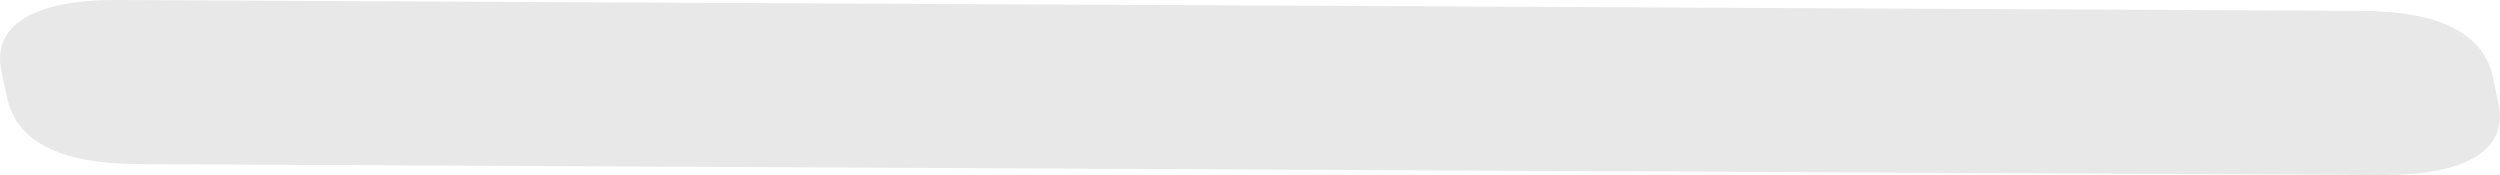
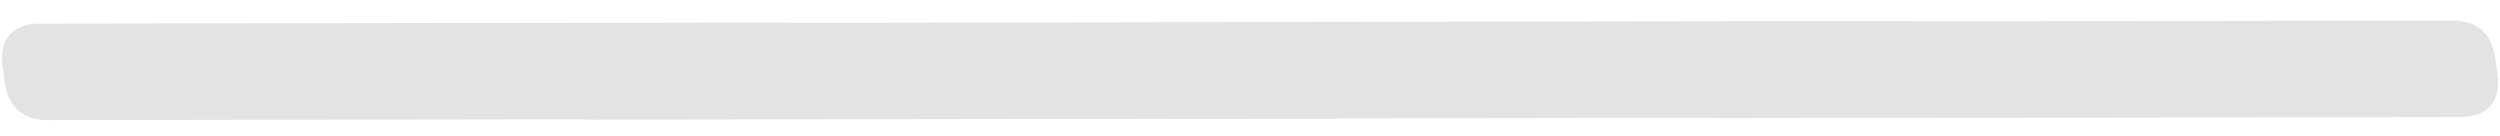
- <svg xmlns="http://www.w3.org/2000/svg" height="14" viewBox="0 0 200 14" fill="none">
-   <path fill-rule="evenodd" clip-rule="evenodd" d="M9.389 0L118.398 0.527L125.098 0.56L188.93 0.868C195.07 0.898 198.547 2.604 199.39 5.989L199.874 8.238C200.711 11.955 197.35 14.032 190.611 14L160.123 13.852L153.422 13.82L11.07 13.131C4.93 13.102 1.453 11.395 0.61 8.011L0.126 5.761C-0.711 2.045 2.651 -0.032 9.389 0" fill="#E8E8E8" />
+ <svg xmlns="http://www.w3.org/2000/svg" width="333" height="18" viewBox="0 0 333 18" fill="none">
+   <path fill-rule="evenodd" clip-rule="evenodd" d="M5.379 3.144L104.133 3C107.51 2.995 109.442 4.648 109.943 7.958L110.235 10.159C110.737 13.795 108.912 15.848 105.205 15.854L6.451 15.998C3.074 16.003 1.142 14.35 0.641 11.04L0.349 8.839C-0.153 5.203 1.672 3.15 5.379 3.144Z" fill="#E3E3E3" />
+   <path fill-rule="evenodd" clip-rule="evenodd" d="M77.946 3.082L176.699 2.938C180.077 2.932 182.008 4.585 182.51 7.896L182.802 10.096C183.304 13.733 181.478 15.786 177.772 15.791L79.017 15.935C75.641 15.94 73.708 14.288 73.207 10.977L72.916 8.777C72.414 5.14 74.239 3.087 77.946 3.082Z" fill="#E3E3E3" />
+   <path fill-rule="evenodd" clip-rule="evenodd" d="M155.239 2.946L253.993 2.802C257.37 2.797 259.302 4.45 259.803 7.761L260.095 9.961C260.598 13.598 258.772 15.651 255.065 15.656L156.311 15.8C152.934 15.805 151.002 14.152 150.501 10.842L150.21 8.641C149.707 5.005 151.533 2.952 155.239 2.946Z" fill="#E3E3E3" />
+   <path fill-rule="evenodd" clip-rule="evenodd" d="M227.806 2.884L326.56 2.74C329.937 2.735 331.869 4.387 332.37 7.698L332.662 9.898C333.164 13.535 331.339 15.588 327.632 15.594L228.878 15.737C225.501 15.742 223.569 14.09 223.068 10.779L222.776 8.579C222.274 4.942 224.1 2.889 227.806 2.884Z" fill="#E3E3E3" />
</svg>
